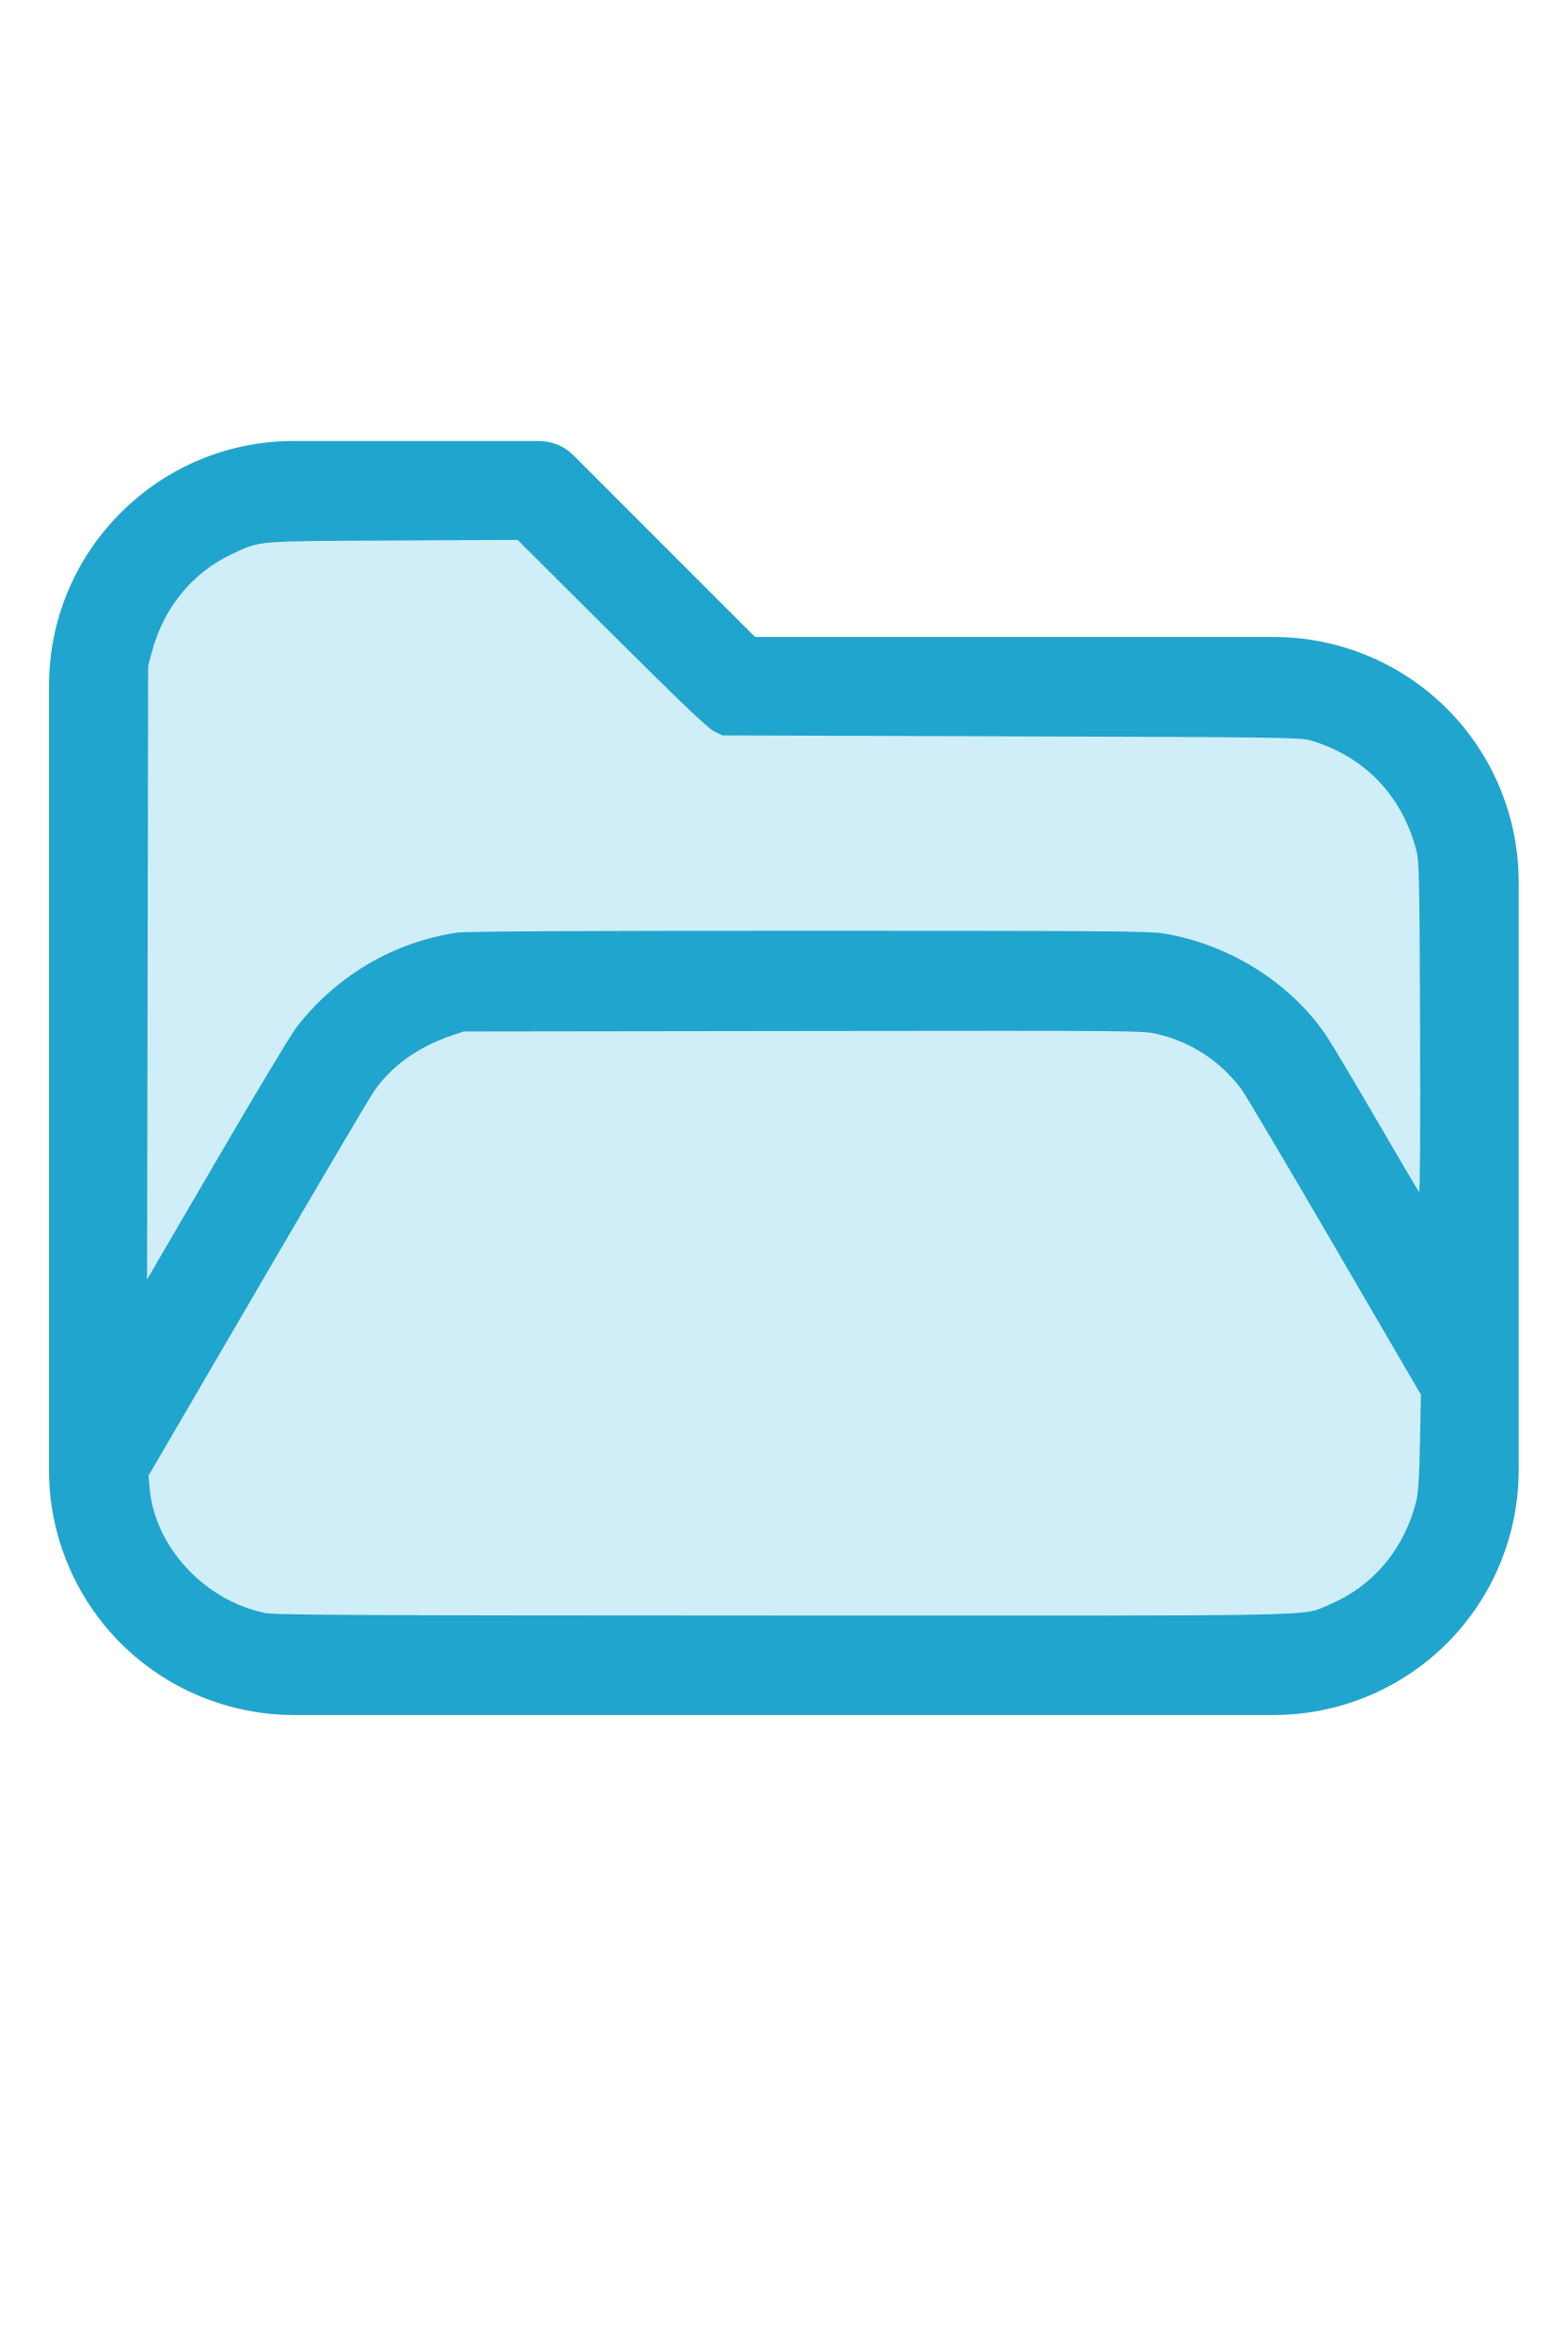
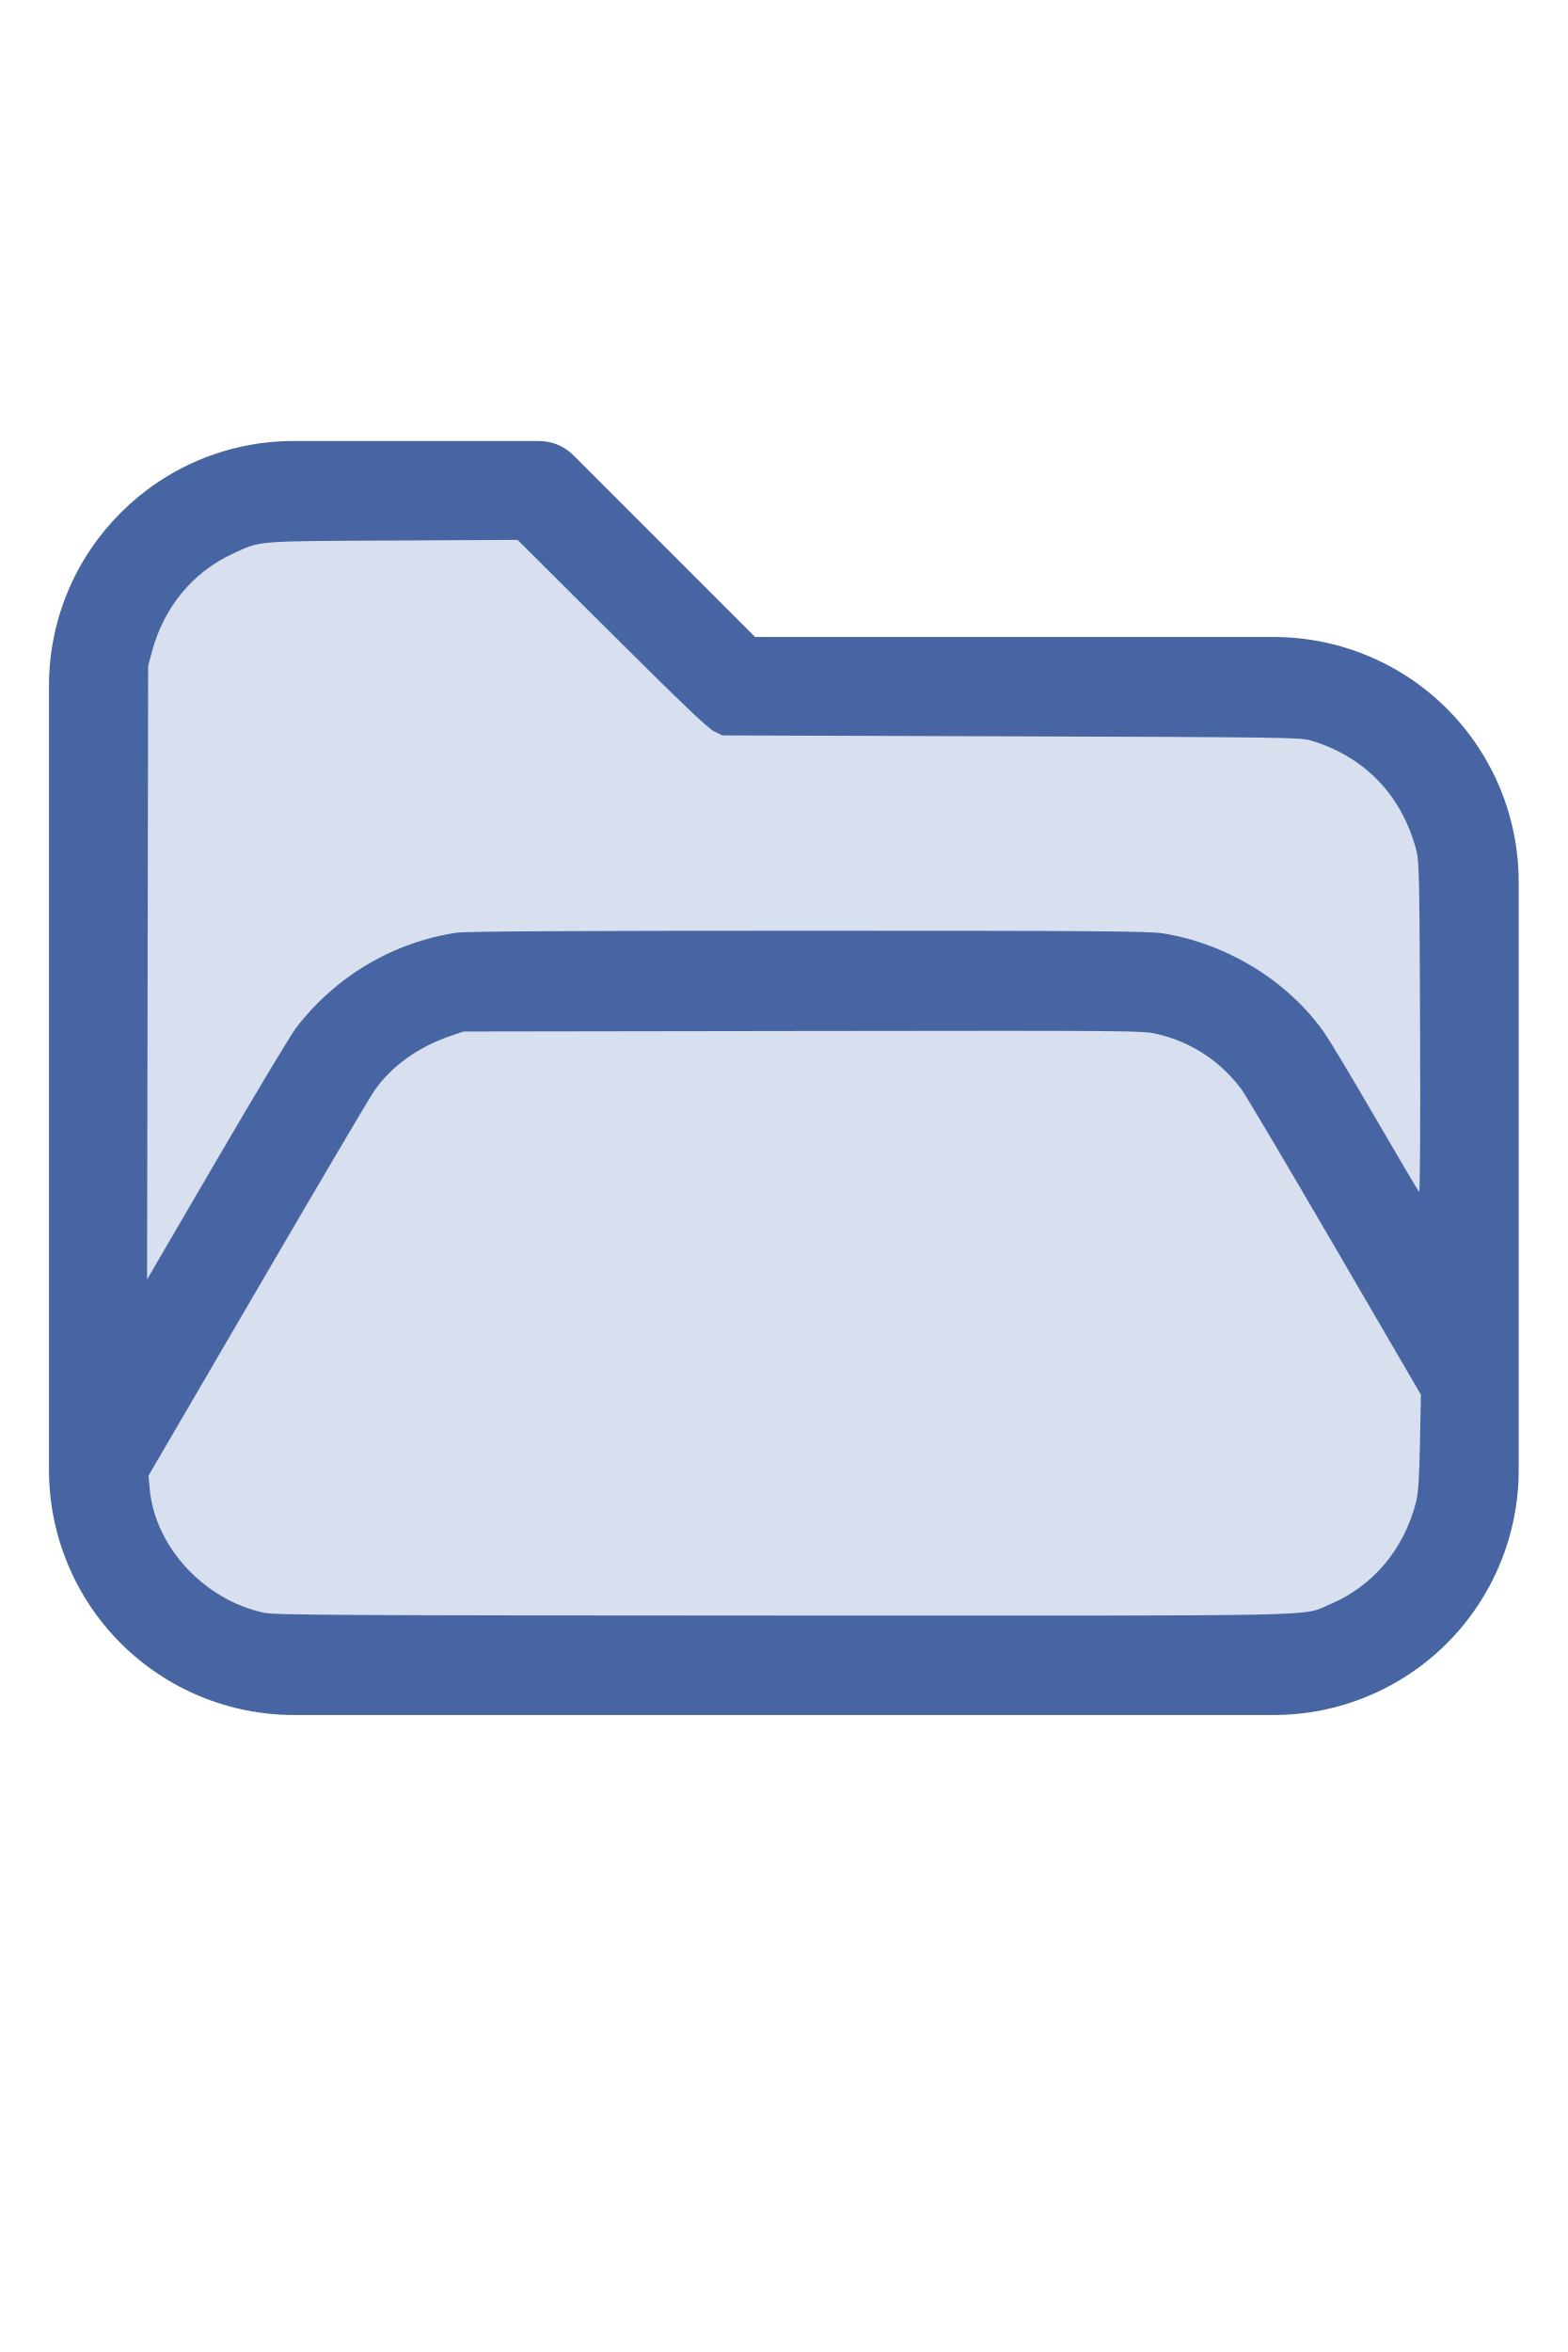
<svg xmlns="http://www.w3.org/2000/svg" version="1.1" width="16" height="24" viewBox="0 0 32 32" xml:space="preserve">
-   <g style="fill:#1FA5CE;">
+   <g style="fill:#4665A2;">
    <path d="M1,5.998l0,16.002c-0,1.326 0.527,2.598 1.464,3.536c0.938,0.937 2.21,1.464 3.536,1.464c5.322,0 14.678,-0 20,0c1.326,0 2.598,-0.527 3.536,-1.464c0.937,-0.938 1.464,-2.21 1.464,-3.536c0,-3.486 0,-8.514 0,-12c0,-1.326 -0.527,-2.598 -1.464,-3.536c-0.938,-0.937 -2.21,-1.464 -3.536,-1.464c-0,0 -10.586,0 -10.586,0c0,-0 -3.707,-3.707 -3.707,-3.707c-0.187,-0.188 -0.442,-0.293 -0.707,-0.293l-5.002,0c-2.76,0 -4.998,2.238 -4.998,4.998Zm28,14.415l-3.456,-5.925c-0.538,-0.921 -1.524,-1.488 -2.591,-1.488c-0,0 -12.905,0 -12.906,0c-1.067,0 -2.053,0.567 -2.591,1.488l-4.453,7.635c0.03,0.751 0.342,1.465 0.876,1.998c0.562,0.563 1.325,0.879 2.121,0.879l20,0c0.796,0 1.559,-0.316 2.121,-0.879c0.563,-0.562 0.879,-1.325 0.879,-2.121l0,-1.587Zm0,-3.969l0,-6.444c0,-0.796 -0.316,-1.559 -0.879,-2.121c-0.562,-0.563 -1.325,-0.879 -2.121,-0.879c-7.738,0 -11,0 -11,0c-0.265,0 -0.52,-0.105 -0.707,-0.293c-0,0 -3.707,-3.707 -3.707,-3.707c-0,0 -4.588,0 -4.588,0c-1.656,0 -2.998,1.342 -2.998,2.998l0,12.16l2.729,-4.677c0.896,-1.536 2.54,-2.481 4.318,-2.481c3.354,0 9.552,0 12.906,0c1.778,0 3.422,0.945 4.318,2.481l1.729,2.963Z" id="path2" />
  </g>
-   <g style="fill:#D0EEF7;stroke-width:0;">
+   <g style="fill:#D8DFEE;stroke-width:0;">
    <path d="M 5.388,24.913 C 4.16,24.651 3.157,23.559 3.054,22.371 L 3.031,22.116 5.261,18.294 C 6.487,16.191 7.56,14.373 7.645,14.253 8.004,13.746 8.542,13.363 9.21,13.137 l 0.255,-0.086 6.929,-0.01 c 6.805,-0.009 6.935,-0.008 7.234,0.063 0.696,0.165 1.29,0.557 1.715,1.13 0.082,0.11 0.939,1.557 1.905,3.215 l 1.756,3.014 -0.019,0.972 c -0.014,0.725 -0.034,1.032 -0.078,1.209 -0.243,0.971 -0.887,1.735 -1.772,2.103 -0.588,0.244 0.247,0.227 -11.162,0.224 -9.028,-0.003 -10.364,-0.01 -10.586,-0.057 z" id="path199" />
    <path d="M 3.013,11.85 3.024,5.588 3.102,5.297 C 3.348,4.386 3.936,3.676 4.757,3.297 5.329,3.033 5.181,3.045 8.013,3.031 l 2.552,-0.013 1.919,1.911 c 1.404,1.398 1.964,1.933 2.089,1.995 l 0.171,0.084 5.898,0.019 c 5.553,0.018 5.91,0.023 6.116,0.085 1.102,0.332 1.857,1.118 2.154,2.244 0.056,0.214 0.064,0.564 0.075,3.622 0.008,2.032 -5.42e-4,3.371 -0.02,3.349 -0.018,-0.02 -0.414,-0.691 -0.88,-1.492 -0.466,-0.801 -0.931,-1.578 -1.033,-1.727 -0.736,-1.069 -1.984,-1.844 -3.316,-2.06 -0.28,-0.045 -1.345,-0.053 -7.239,-0.053 -4.714,-1.09e-4 -6.993,0.012 -7.172,0.039 -1.3,0.193 -2.477,0.89 -3.284,1.944 -0.108,0.141 -0.836,1.353 -1.618,2.695 L 3.002,18.111 Z" id="path201" />
  </g>
</svg>
